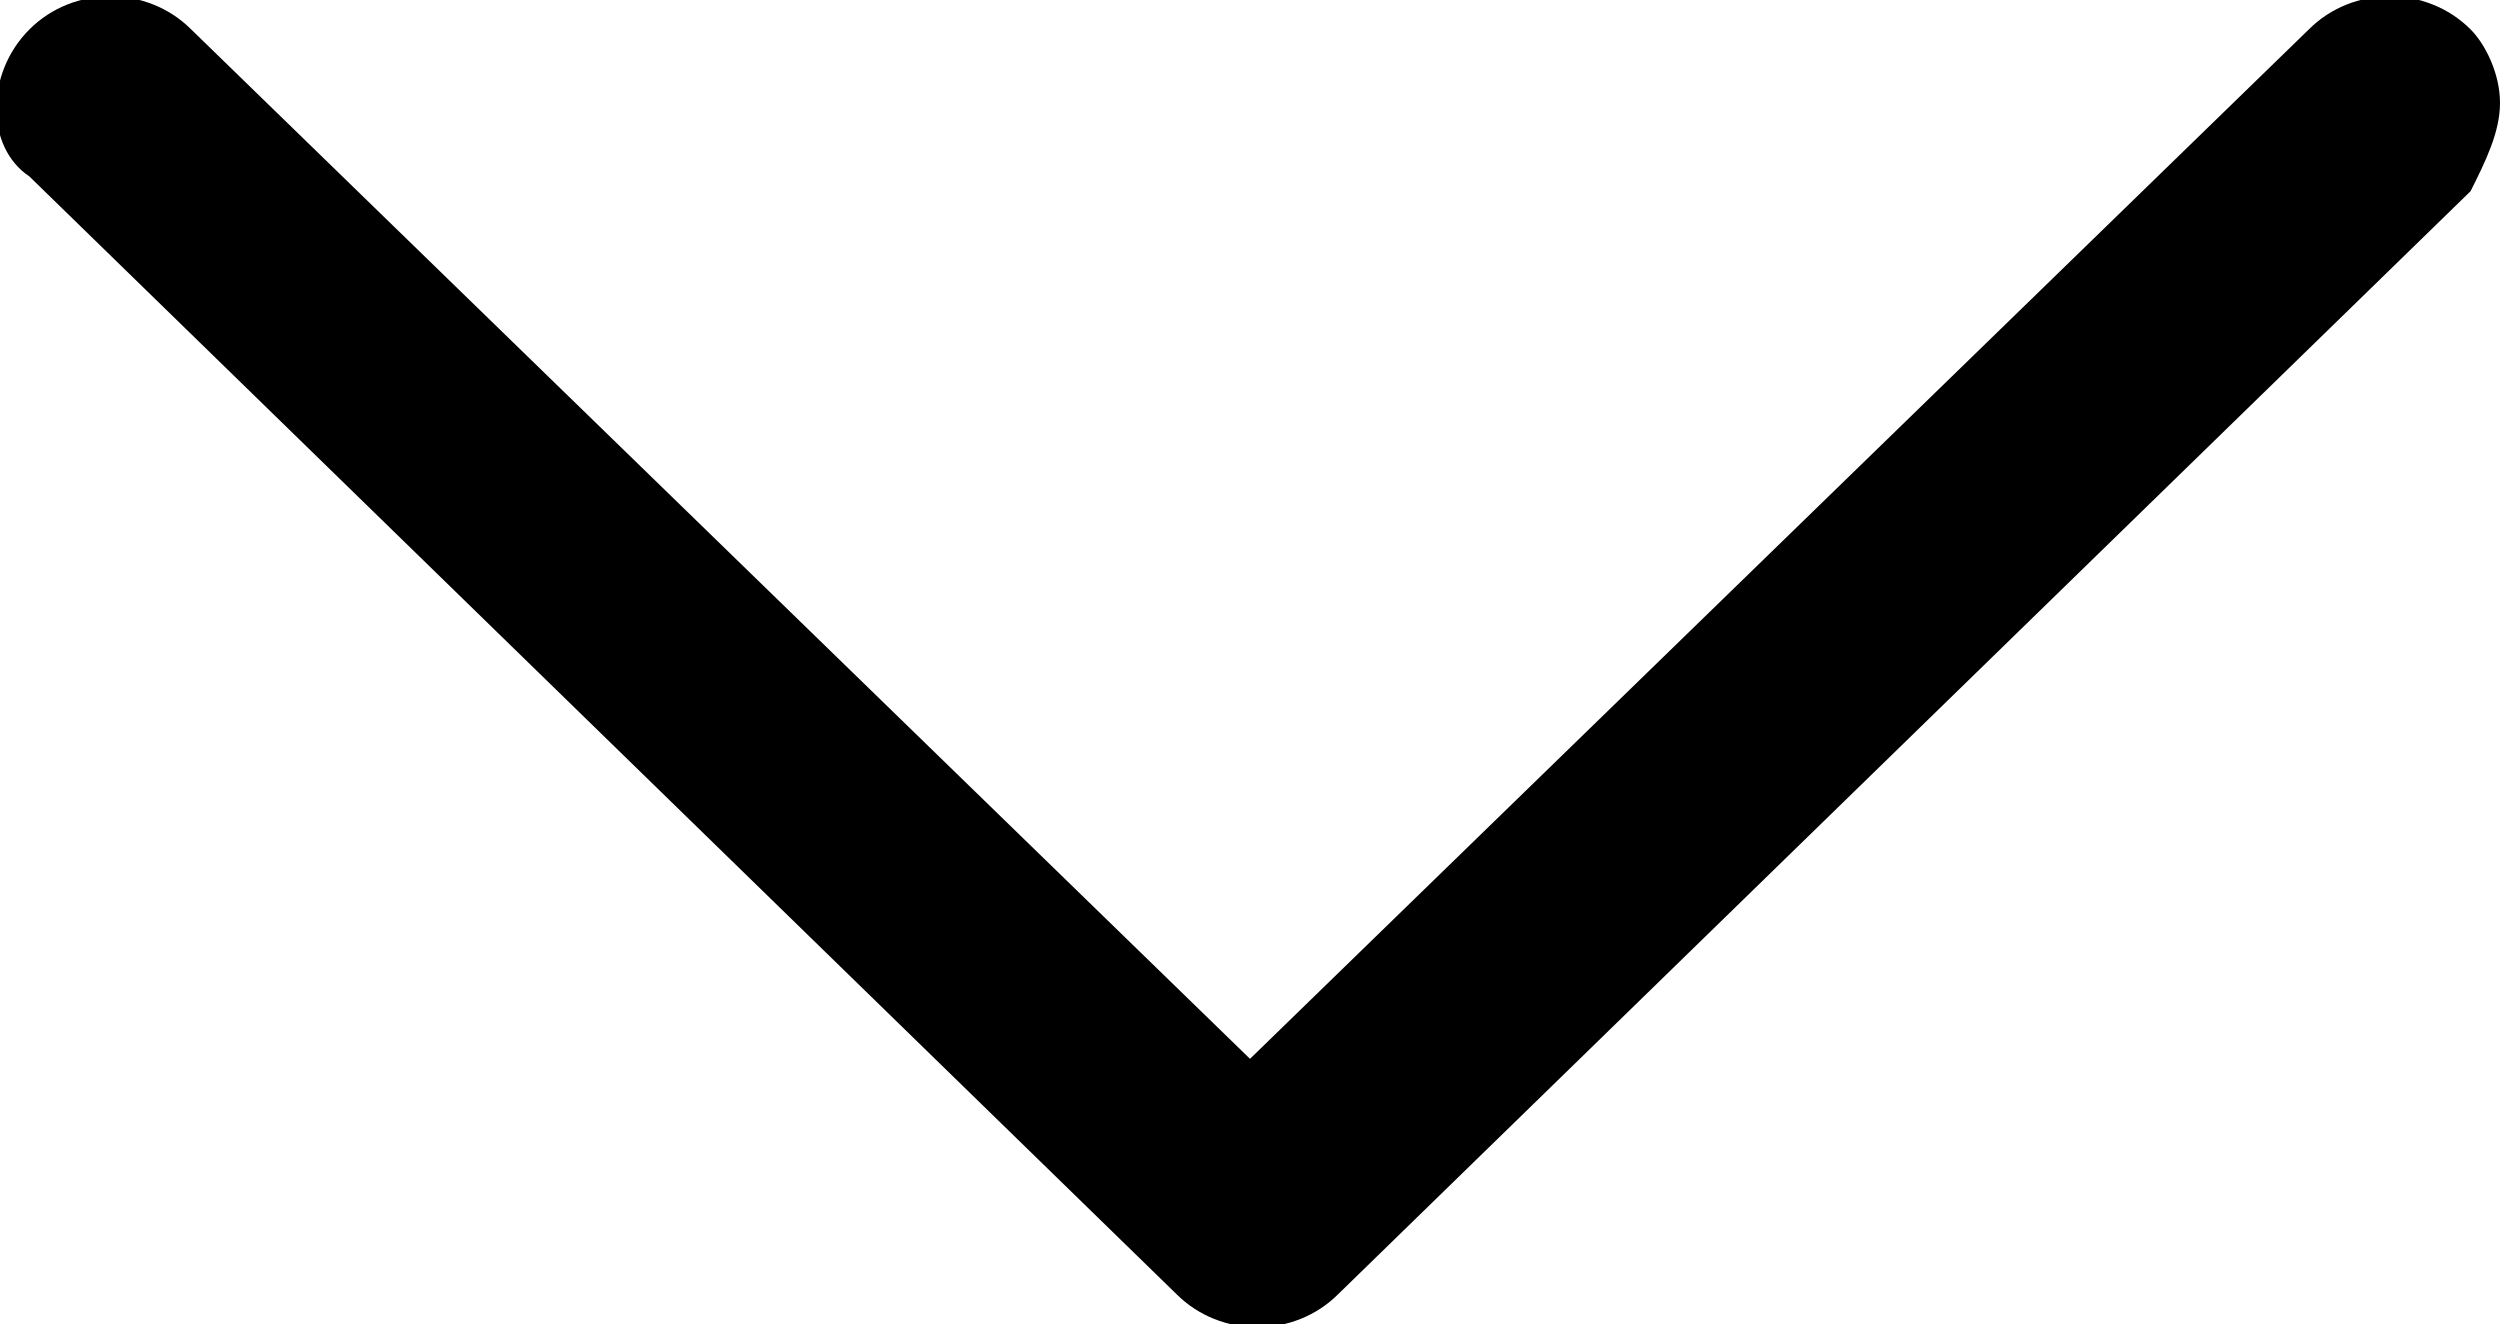
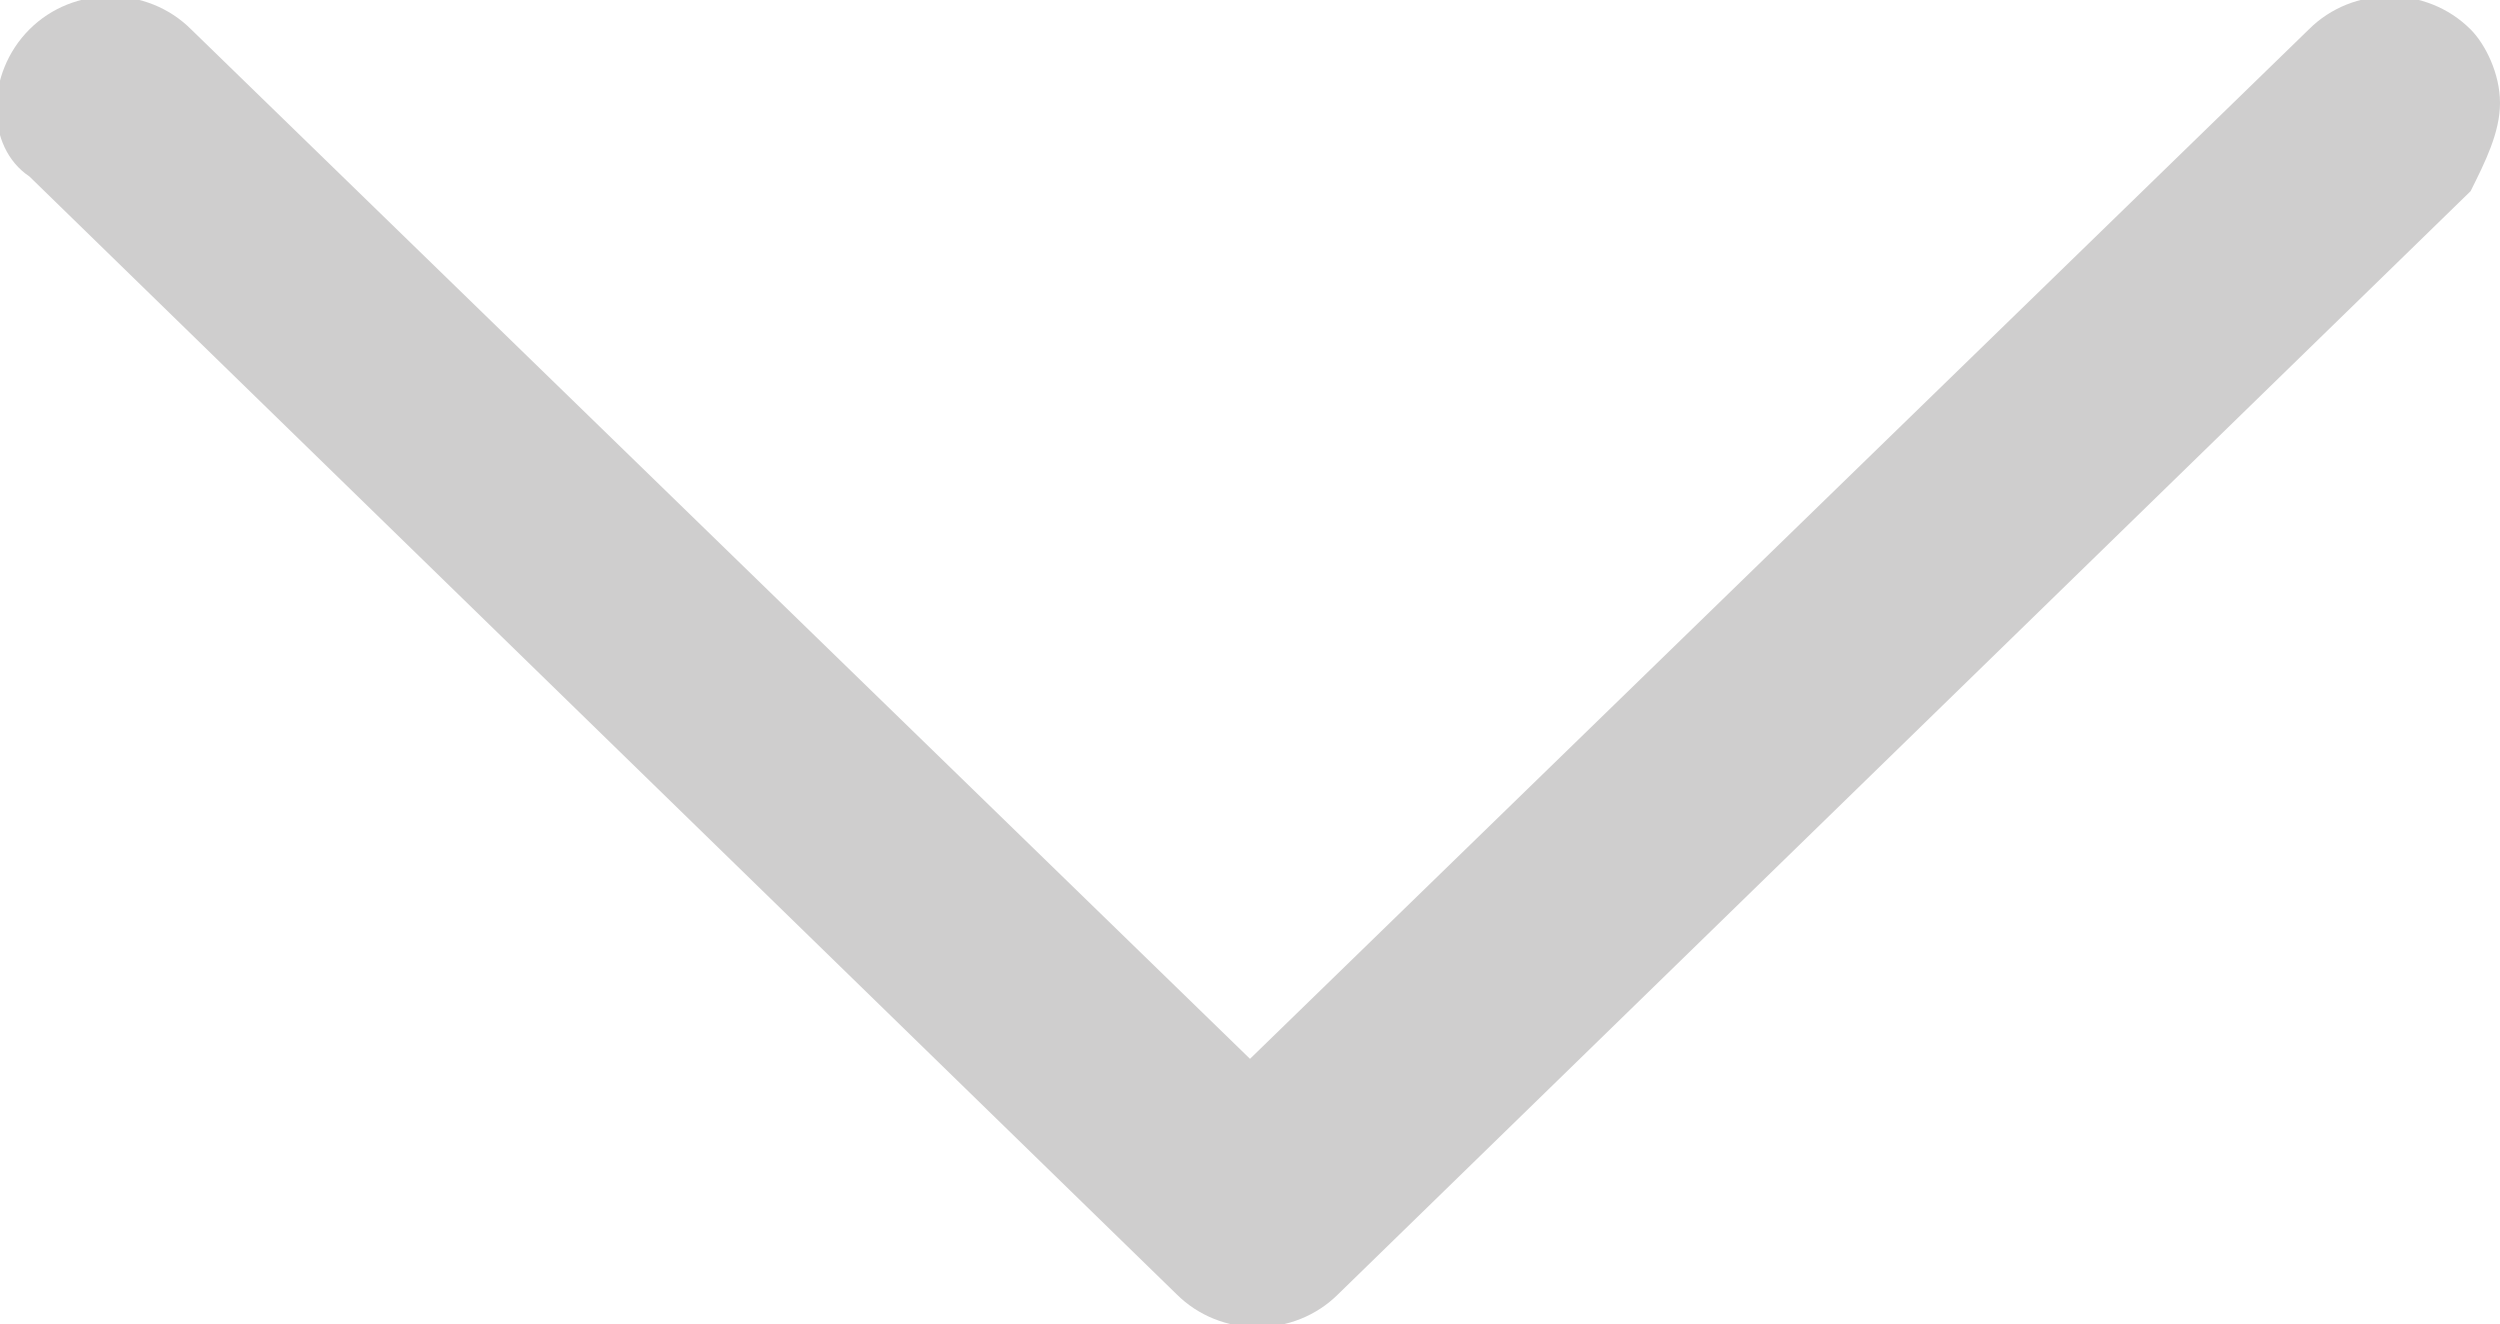
- <svg xmlns="http://www.w3.org/2000/svg" version="1.1" id="Layer_1" x="0px" y="0px" viewBox="0 0 17 9" style="enable-background:new 0 0 17 9;" xml:space="preserve">
+ <svg xmlns="http://www.w3.org/2000/svg" version="1.1" id="Layer_1" x="0px" y="0px" viewBox="0 0 17 9" style="enable-background:new 0 0 17 9;" xml:space="preserve" fill="#cfcece">
  <path d="M8.5,7.2l-7.2-7C1-0.1,0.5-0.1,0.2,0.2c-0.3,0.3-0.3,0.8,0,1L8,8.8c0.3,0.3,0.8,0.3,1.1,0l7.7-7.5C16.9,1.1,17,0.9,17,0.7   s-0.1-0.4-0.2-0.5c-0.3-0.3-0.8-0.3-1.1,0L8.5,7.2z" />
</svg>
